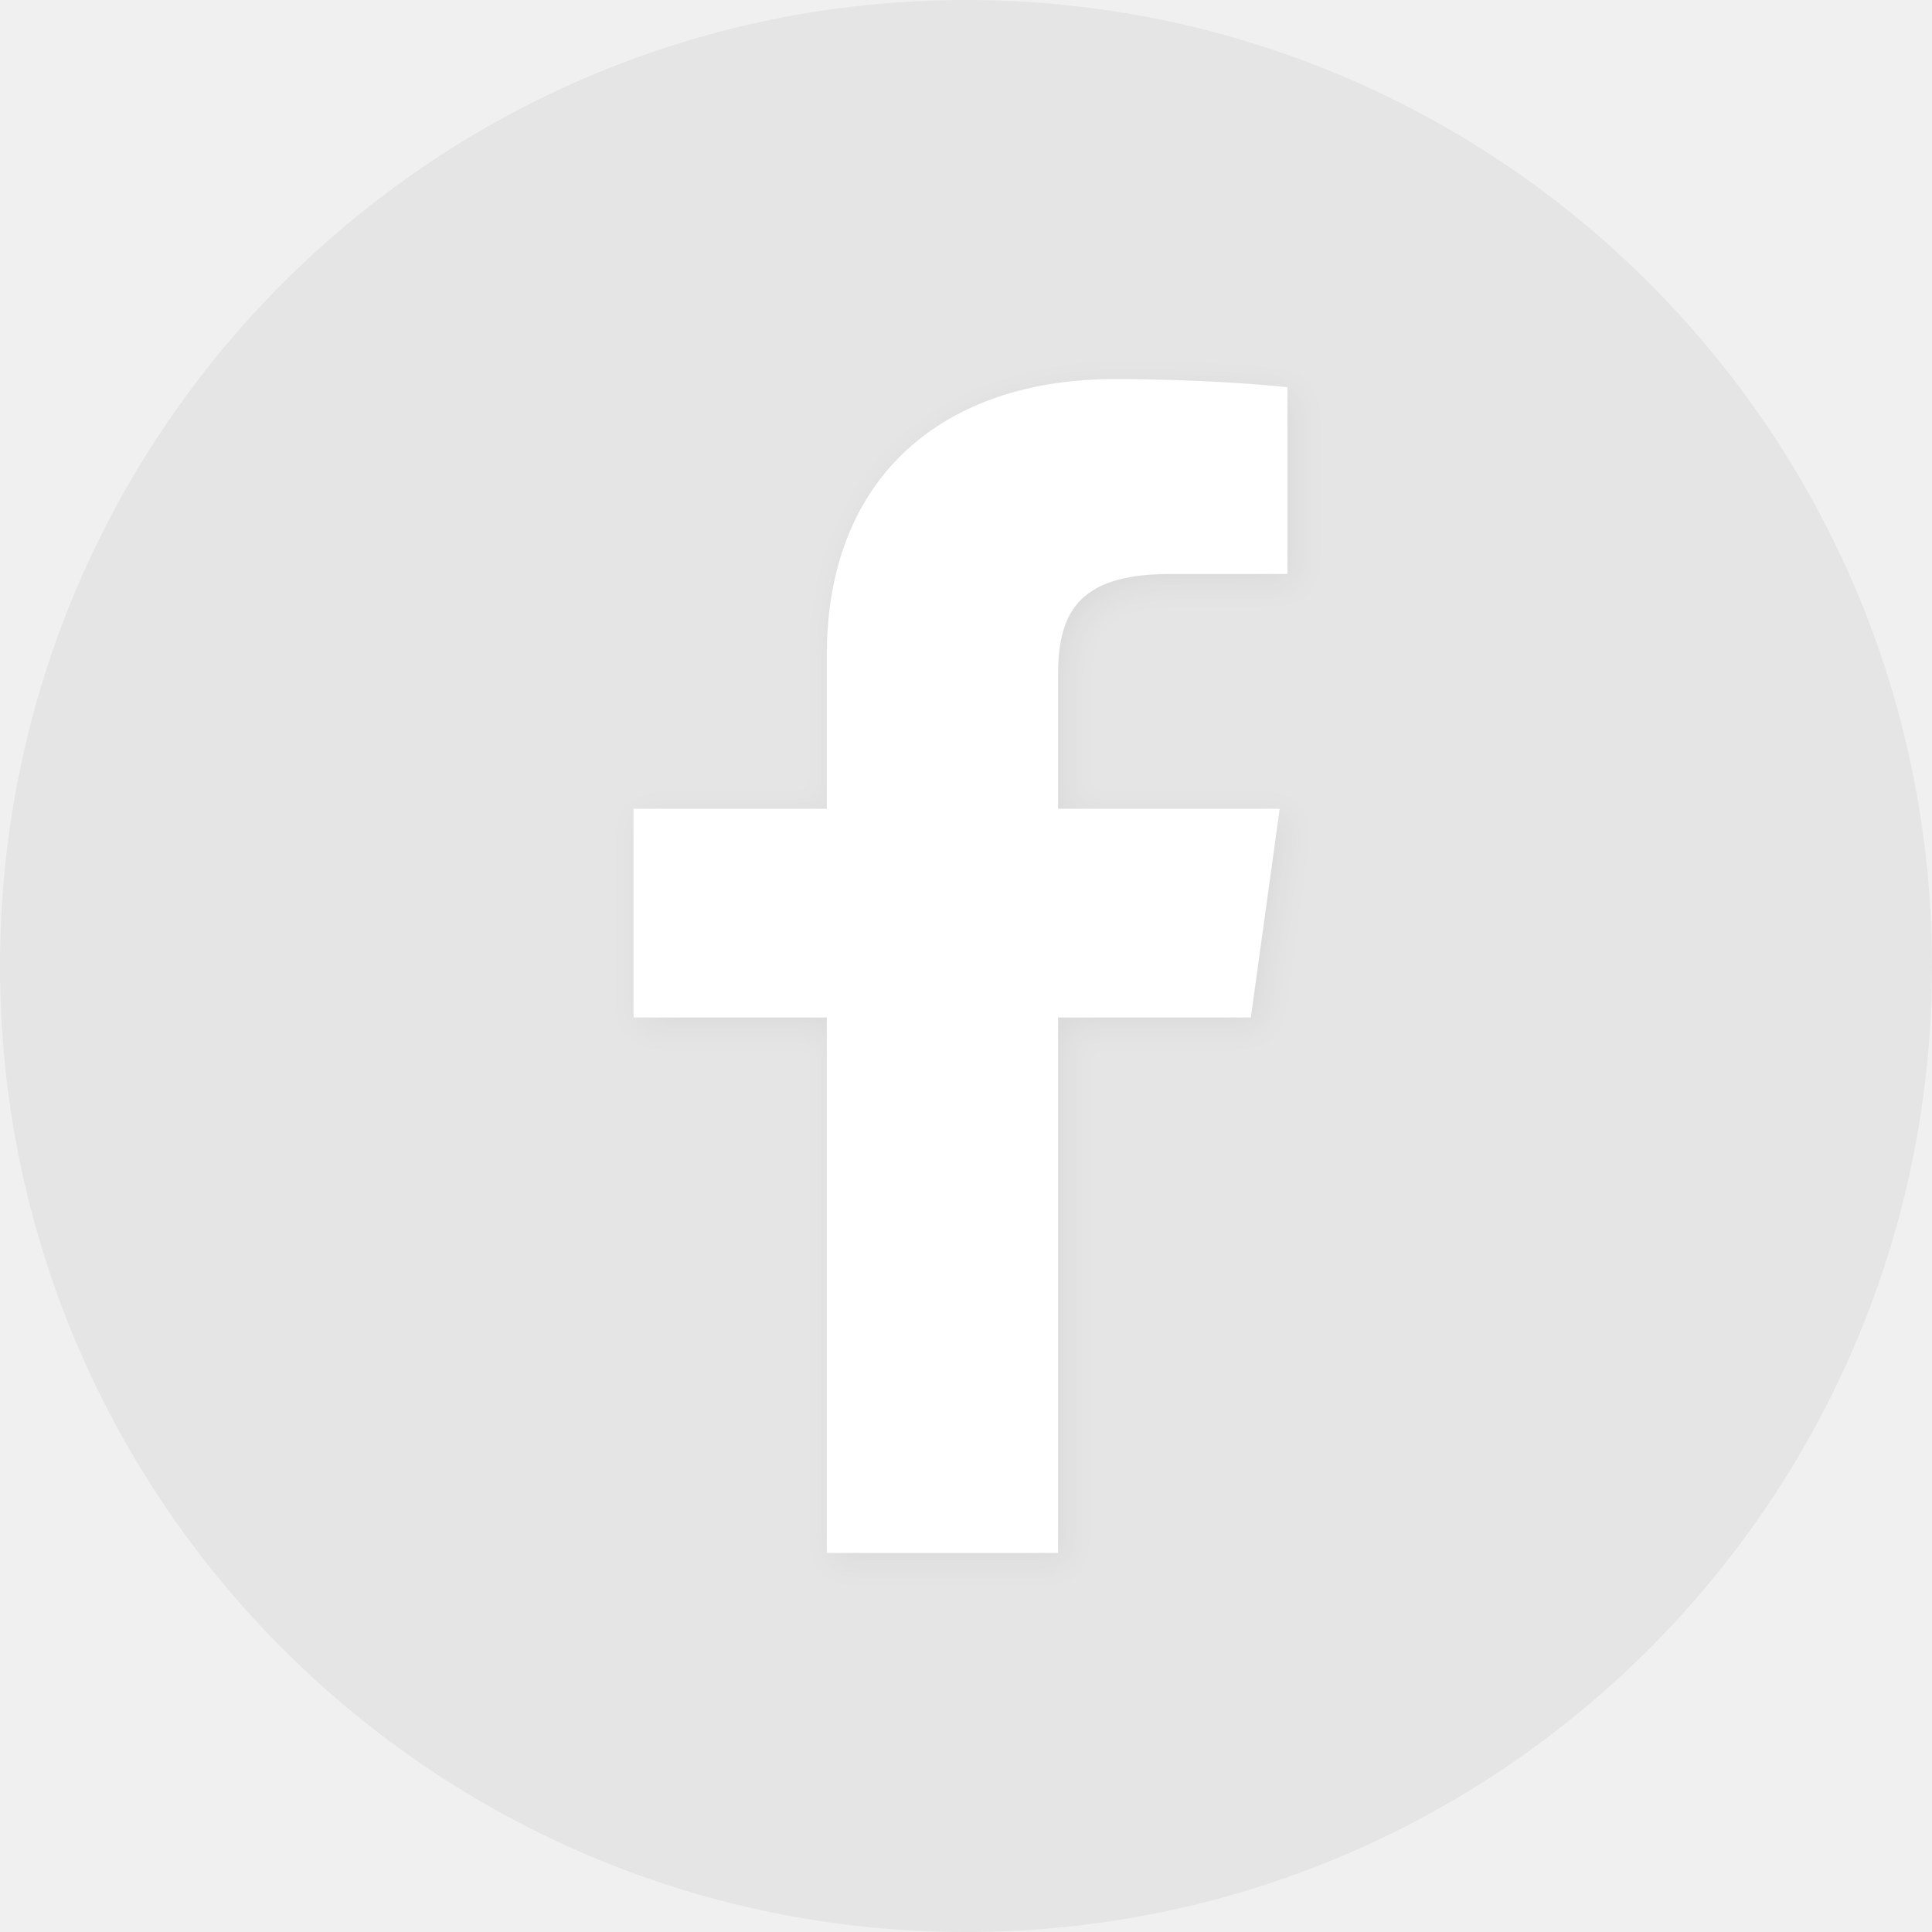
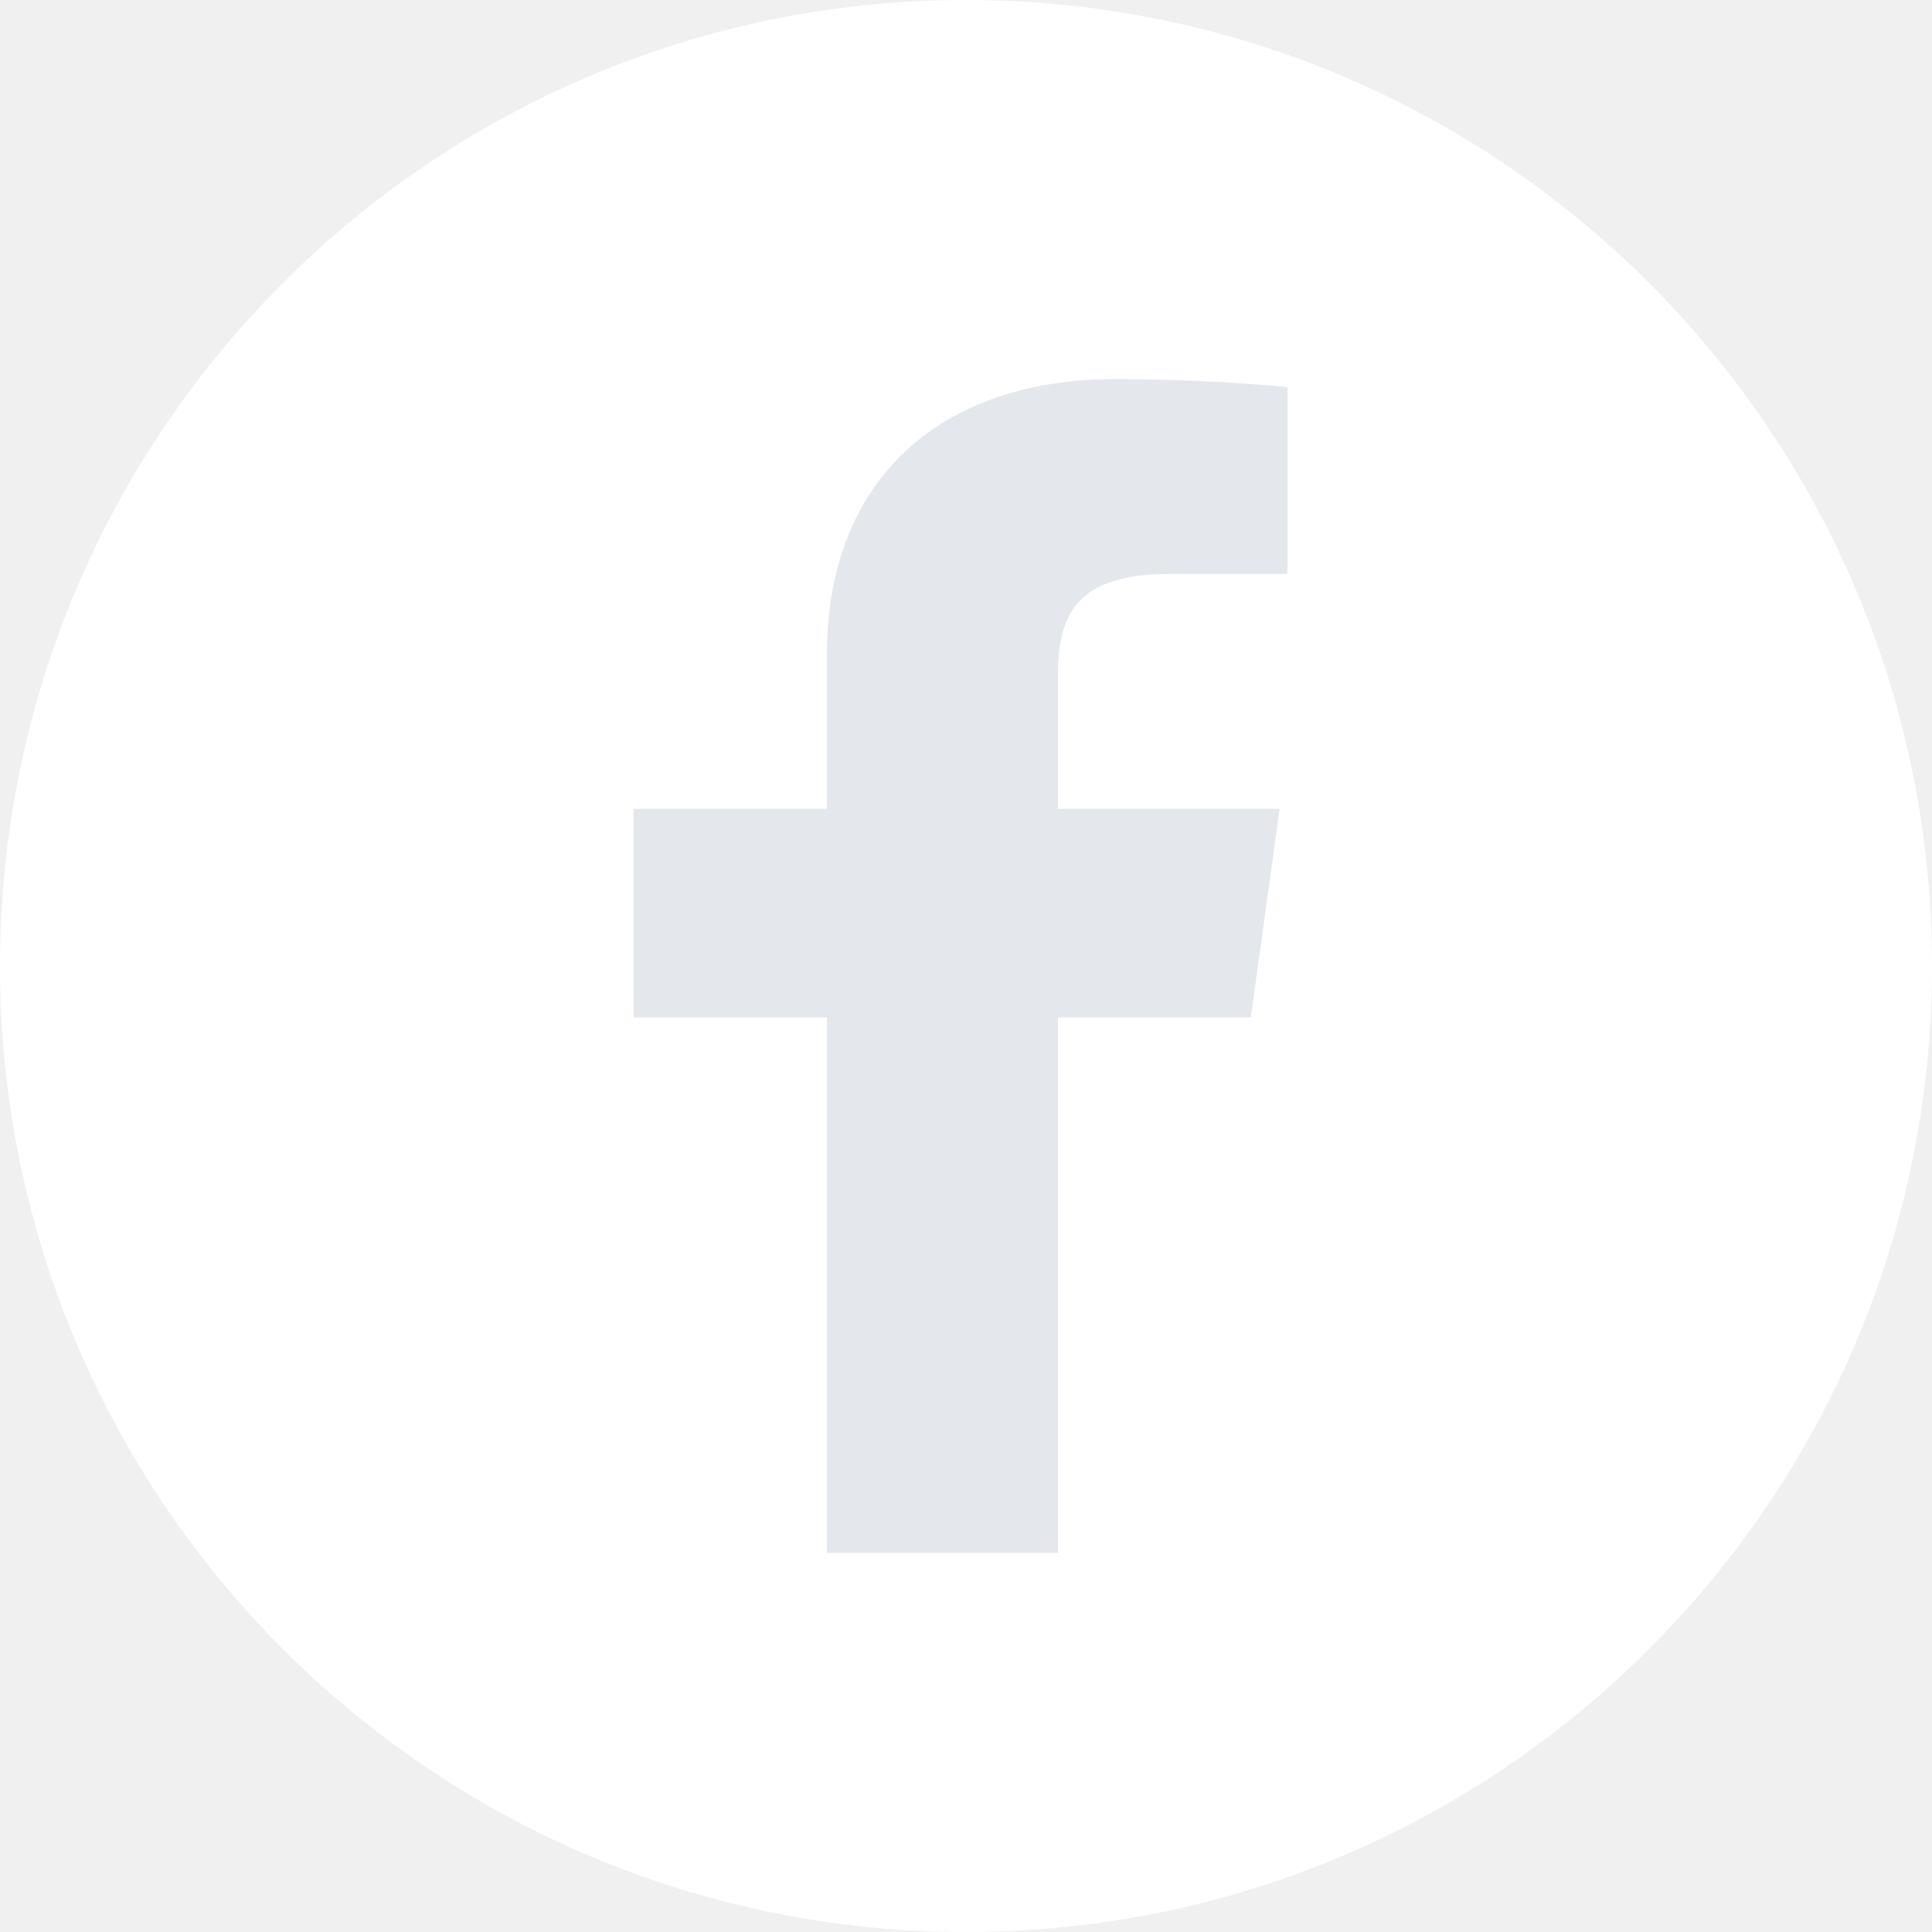
<svg xmlns="http://www.w3.org/2000/svg" width="256px" height="256px" viewBox="0 0 256 256" version="1.1">
-   <defs>
-     <filter x="-50%" y="-50%" width="200%" height="200%" filterUnits="objectBoundingBox" id="filter-1">
-       <feOffset dx="1" dy="1" in="SourceAlpha" result="shadowOffsetOuter1" />
-       <feGaussianBlur stdDeviation="2" in="shadowOffsetOuter1" result="shadowBlurOuter1" />
-       <feColorMatrix values="0 0 0 0 0   0 0 0 0 0   0 0 0 0 0  0 0 0 0.051 0" in="shadowBlurOuter1" type="matrix" result="shadowMatrixOuter1" />
-       <feMerge>
-         <feMergeNode in="shadowMatrixOuter1" />
-         <feMergeNode in="SourceGraphic" />
-       </feMerge>
-     </filter>
-   </defs>
+   <defs />
  <g id="Services" stroke="none" stroke-width="1" fill="none" fill-rule="evenodd">
    <g id="off">
      <g id="facebook_off">
-         <g id="off" fill="#E5E5E5">
+         <g id="off" fill="#FFFFFF">
          <rect id="Rectangle-1" x="0" y="0" width="256" height="256" rx="200" />
        </g>
-         <path d="M140.188,205.766 L140.188,134.821 L165.735,134.821 L169.559,107.17 L140.188,107.17 L140.188,89.515 C140.188,81.514 142.574,76.059 154.888,76.059 L170.592,76.05 L170.592,51.323 C167.877,50.985 158.554,50.234 147.707,50.234 C125.064,50.234 109.562,63.119 109.562,86.782 L109.562,107.17 L83.952,107.17 L83.952,134.821 L109.562,134.821 L109.562,205.766 L140.188,205.766" id="Fill-203" fill="#FFFFFF" filter="url(#filter-1)" />
+         <path d="M140.188,205.766 L140.188,134.821 L165.735,134.821 L169.559,107.17 L140.188,107.17 L140.188,89.515 C140.188,81.514 142.574,76.059 154.888,76.059 L170.592,76.05 L170.592,51.323 C167.877,50.985 158.554,50.234 147.707,50.234 C125.064,50.234 109.562,63.119 109.562,86.782 L109.562,107.17 L83.952,107.17 L83.952,134.821 L109.562,134.821 L109.562,205.766 L140.188,205.766" id="Fill-203" fill="#E4E7EC" />
      </g>
    </g>
  </g>
</svg>
